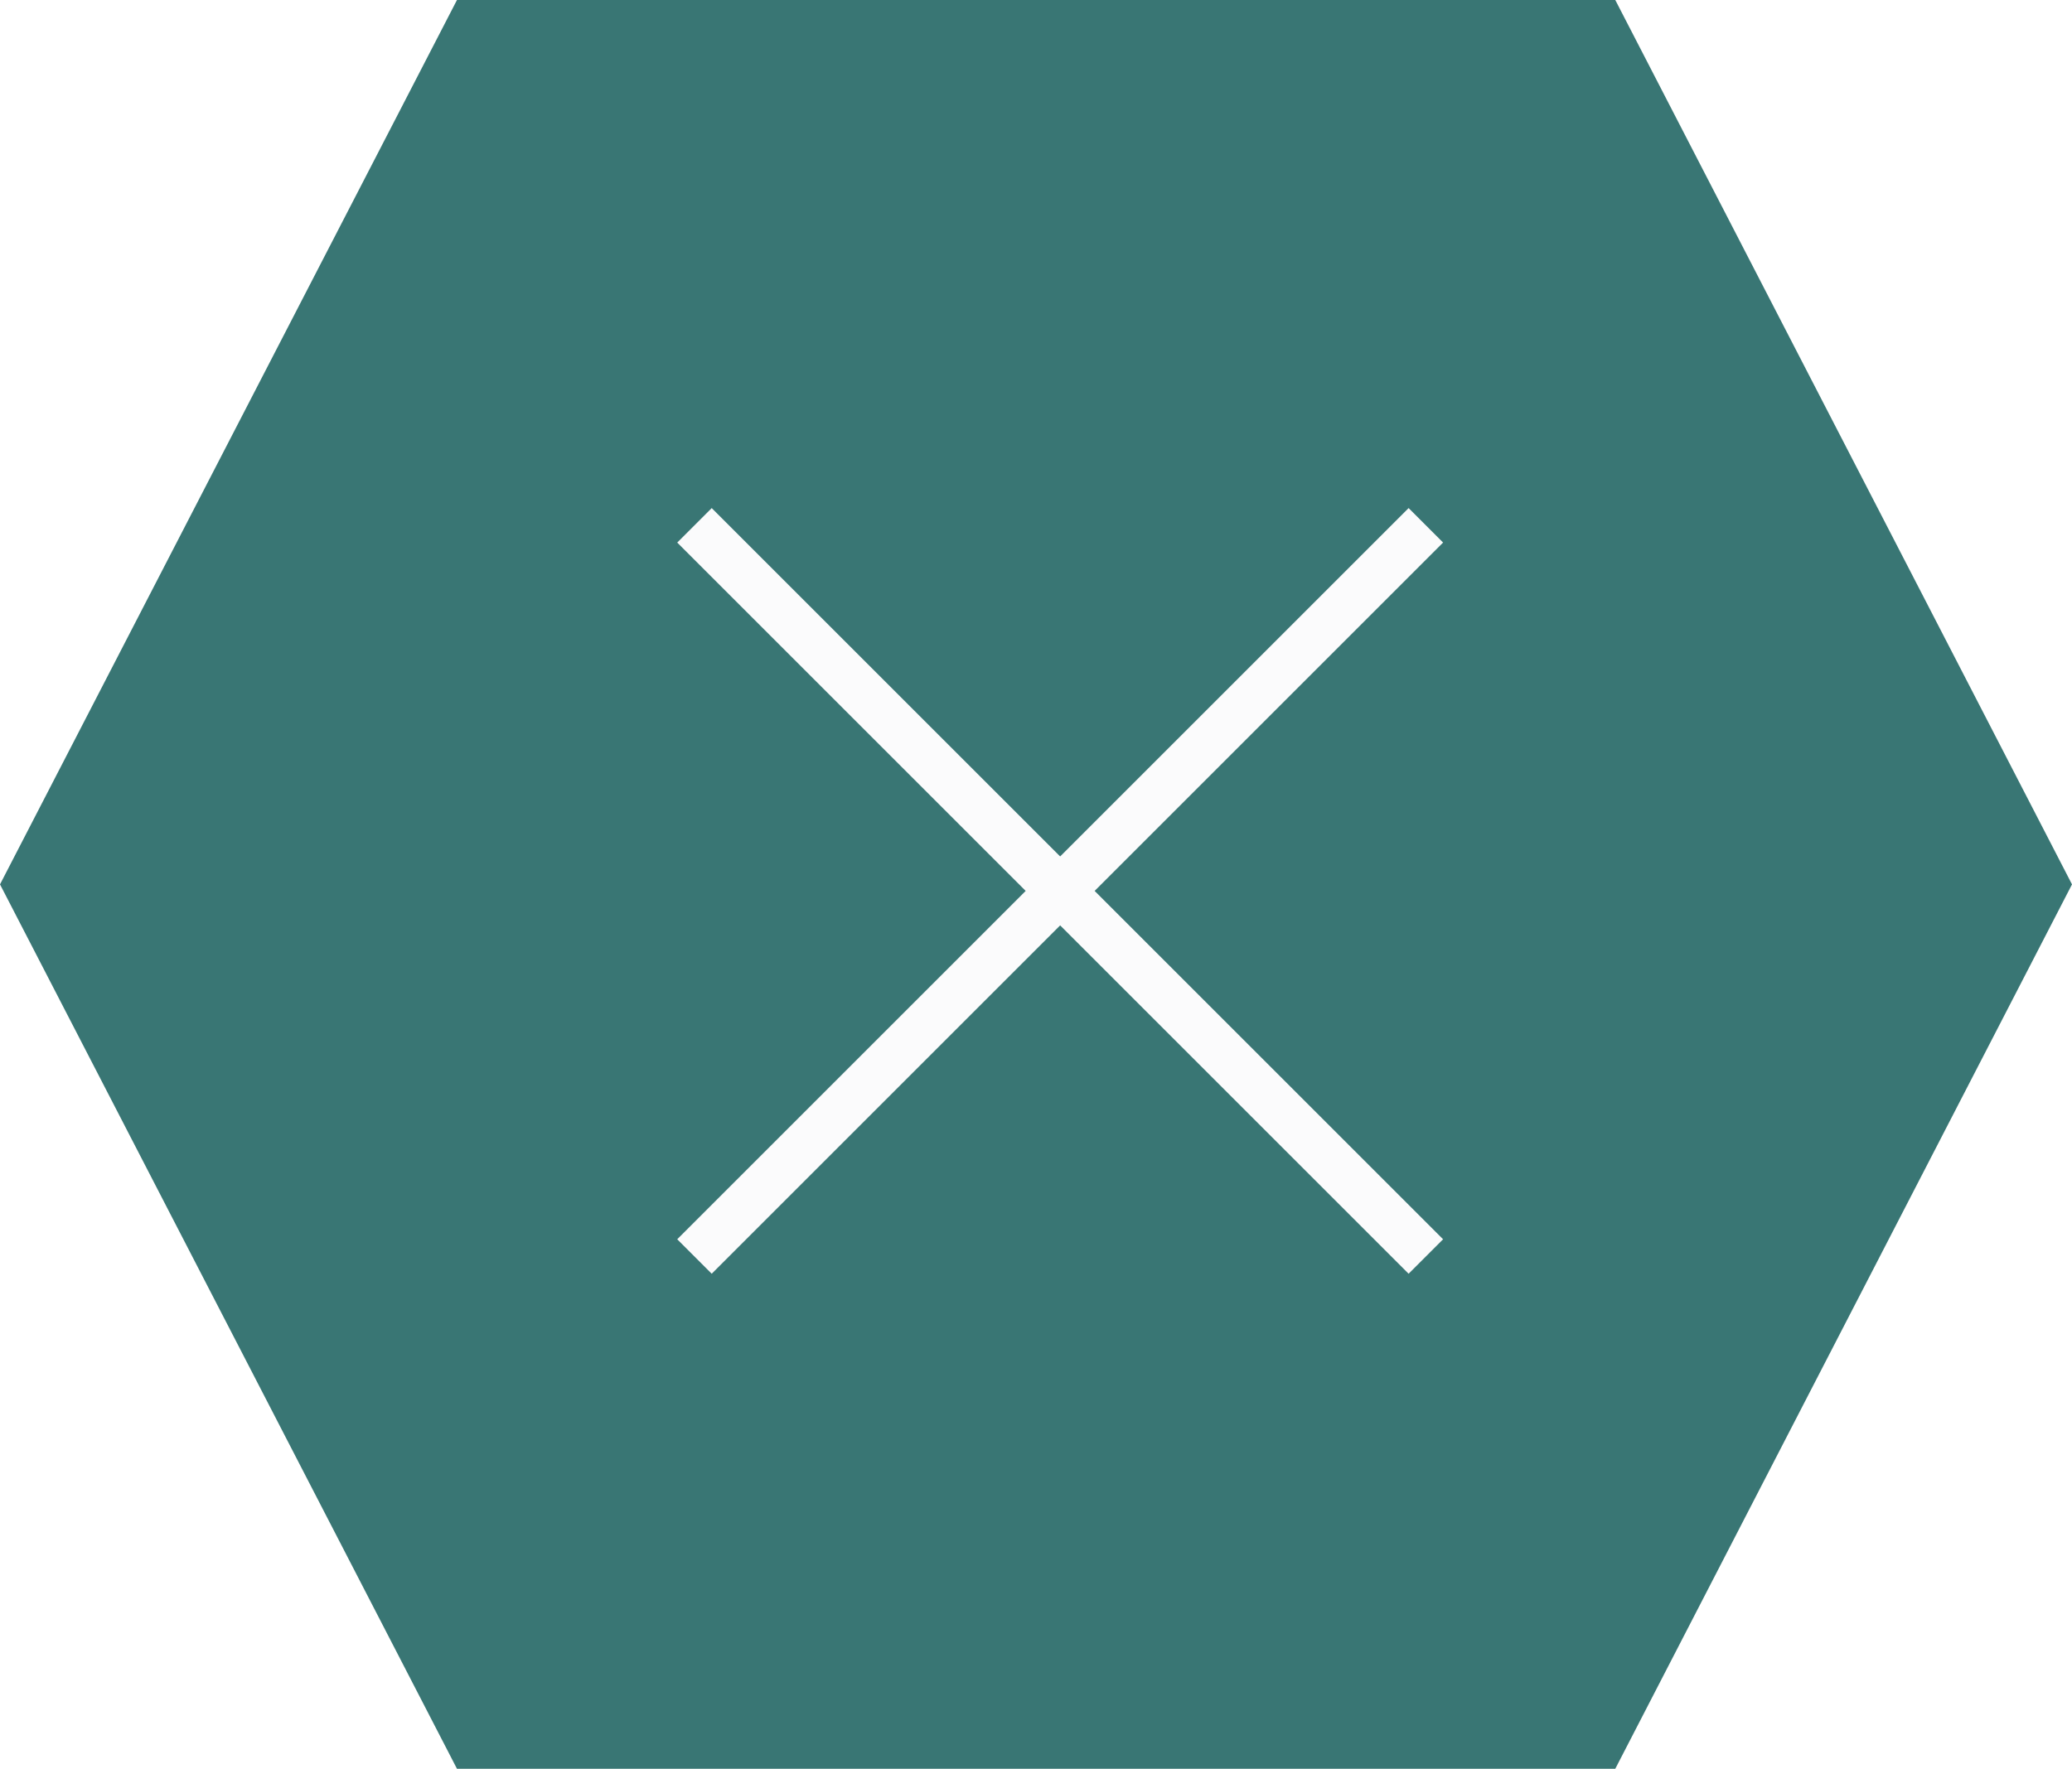
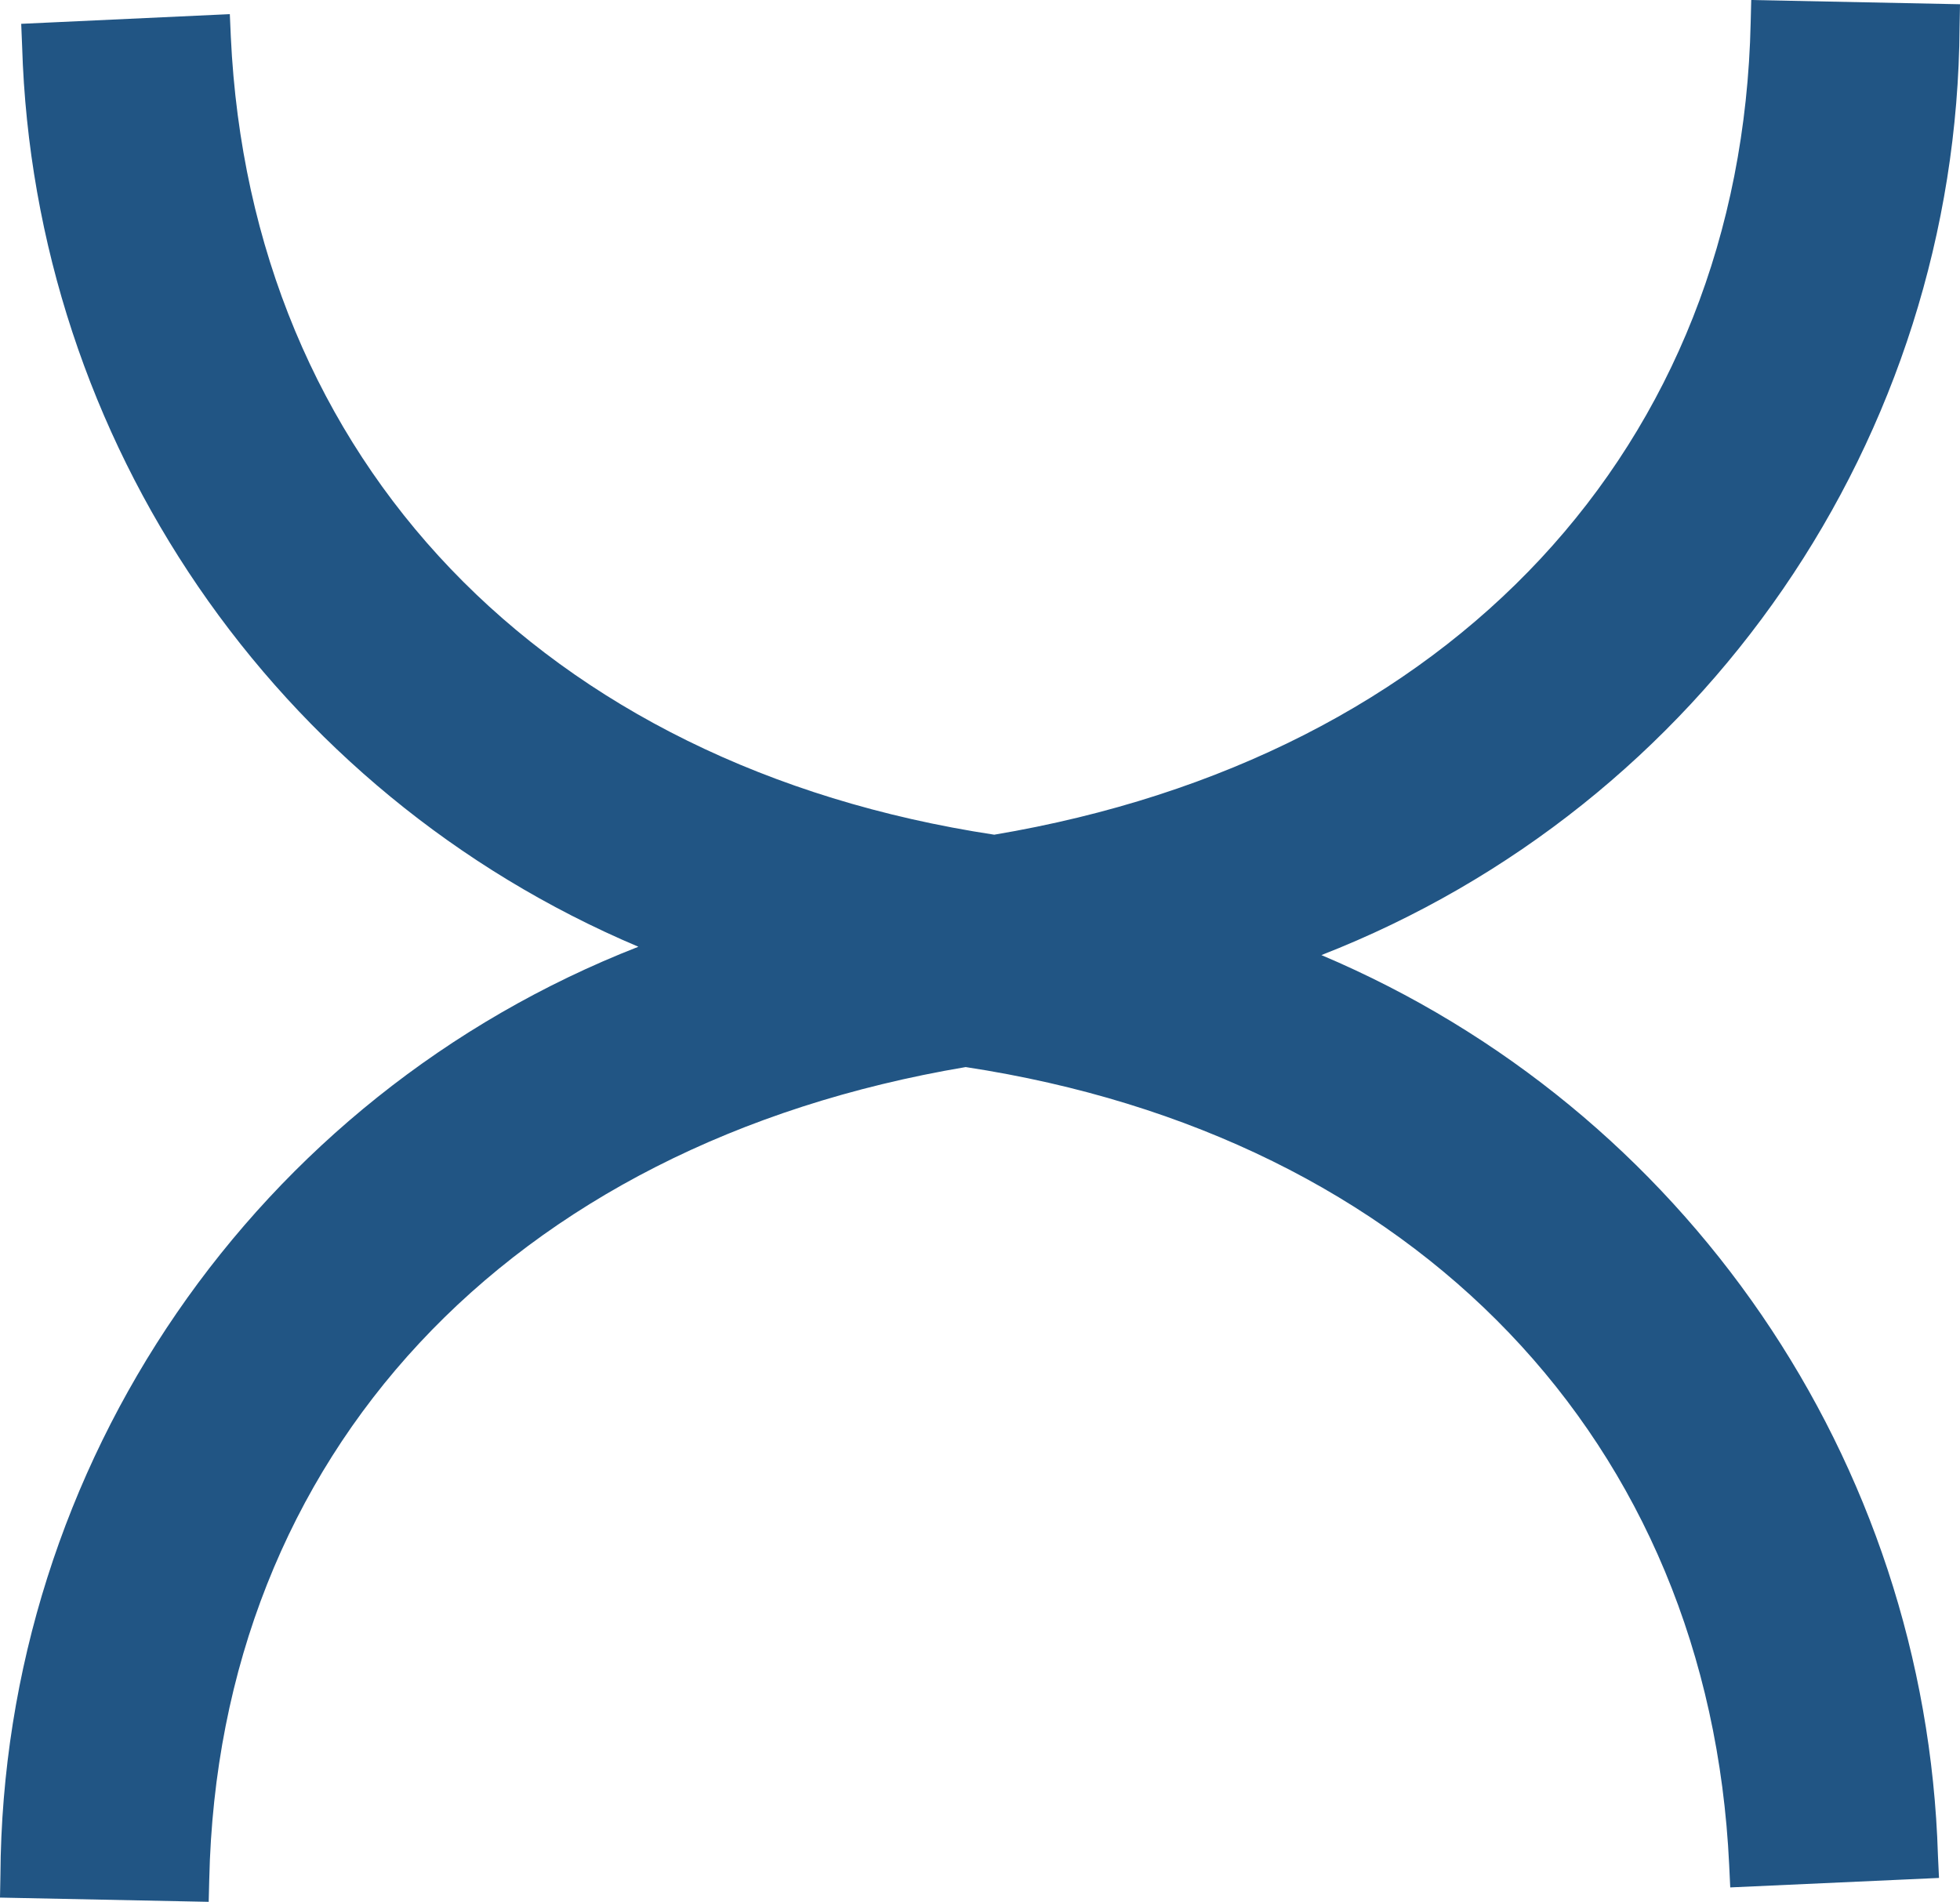
- <svg xmlns="http://www.w3.org/2000/svg" width="42.495" height="36.287" viewBox="0 0 42.495 36.287">
-   <defs>
-     <style>.a{fill:#397674;}.b{fill:none;stroke:#fbfbfc;}</style>
-   </defs>
-   <g transform="translate(-1180.757 -47.223)">
-     <g transform="translate(-3.252 -2.777)">
-       <g transform="translate(1184.009 50)">
-         <g transform="translate(0)">
-           <path class="a" d="M-24.511,0l-9.372,18.143,9.372,18.143H-.755L8.612,18.143-.755,0Z" transform="translate(33.883)" />
-         </g>
-       </g>
-       <g transform="translate(1197.854 60.379)">
-         <line class="b" x2="15" y2="15" transform="translate(0.398 0.398)" />
-         <line class="b" y1="15" x2="15" transform="translate(0.398 0.398)" />
-       </g>
-     </g>
-   </g>
+ <svg xmlns="http://www.w3.org/2000/svg" id="Close-icon" width="27.725" height="26.902" viewBox="0 0 27.725 26.902">
+   <path id="Close-icon-2" data-name="Close-icon" d="M27.719.379,27.725.06,24.772,0l-.008.317c-.13,6-4.228,10.4-10.7,11.49C7.681,10.837,3.546,6.516,3.265.52L3.251.2.3.337.313.655A14.3,14.3,0,0,0,9.03,13.392,14.188,14.188,0,0,0,.006,26.524L0,26.842l2.952.06.008-.317c.131-6,4.229-10.4,10.7-11.491,6.382.972,10.517,5.293,10.8,11.287l.015.317,2.953-.134-.015-.318A14.3,14.3,0,0,0,18.692,13.51,14.192,14.192,0,0,0,27.719.379" fill="#215584" />
</svg>
